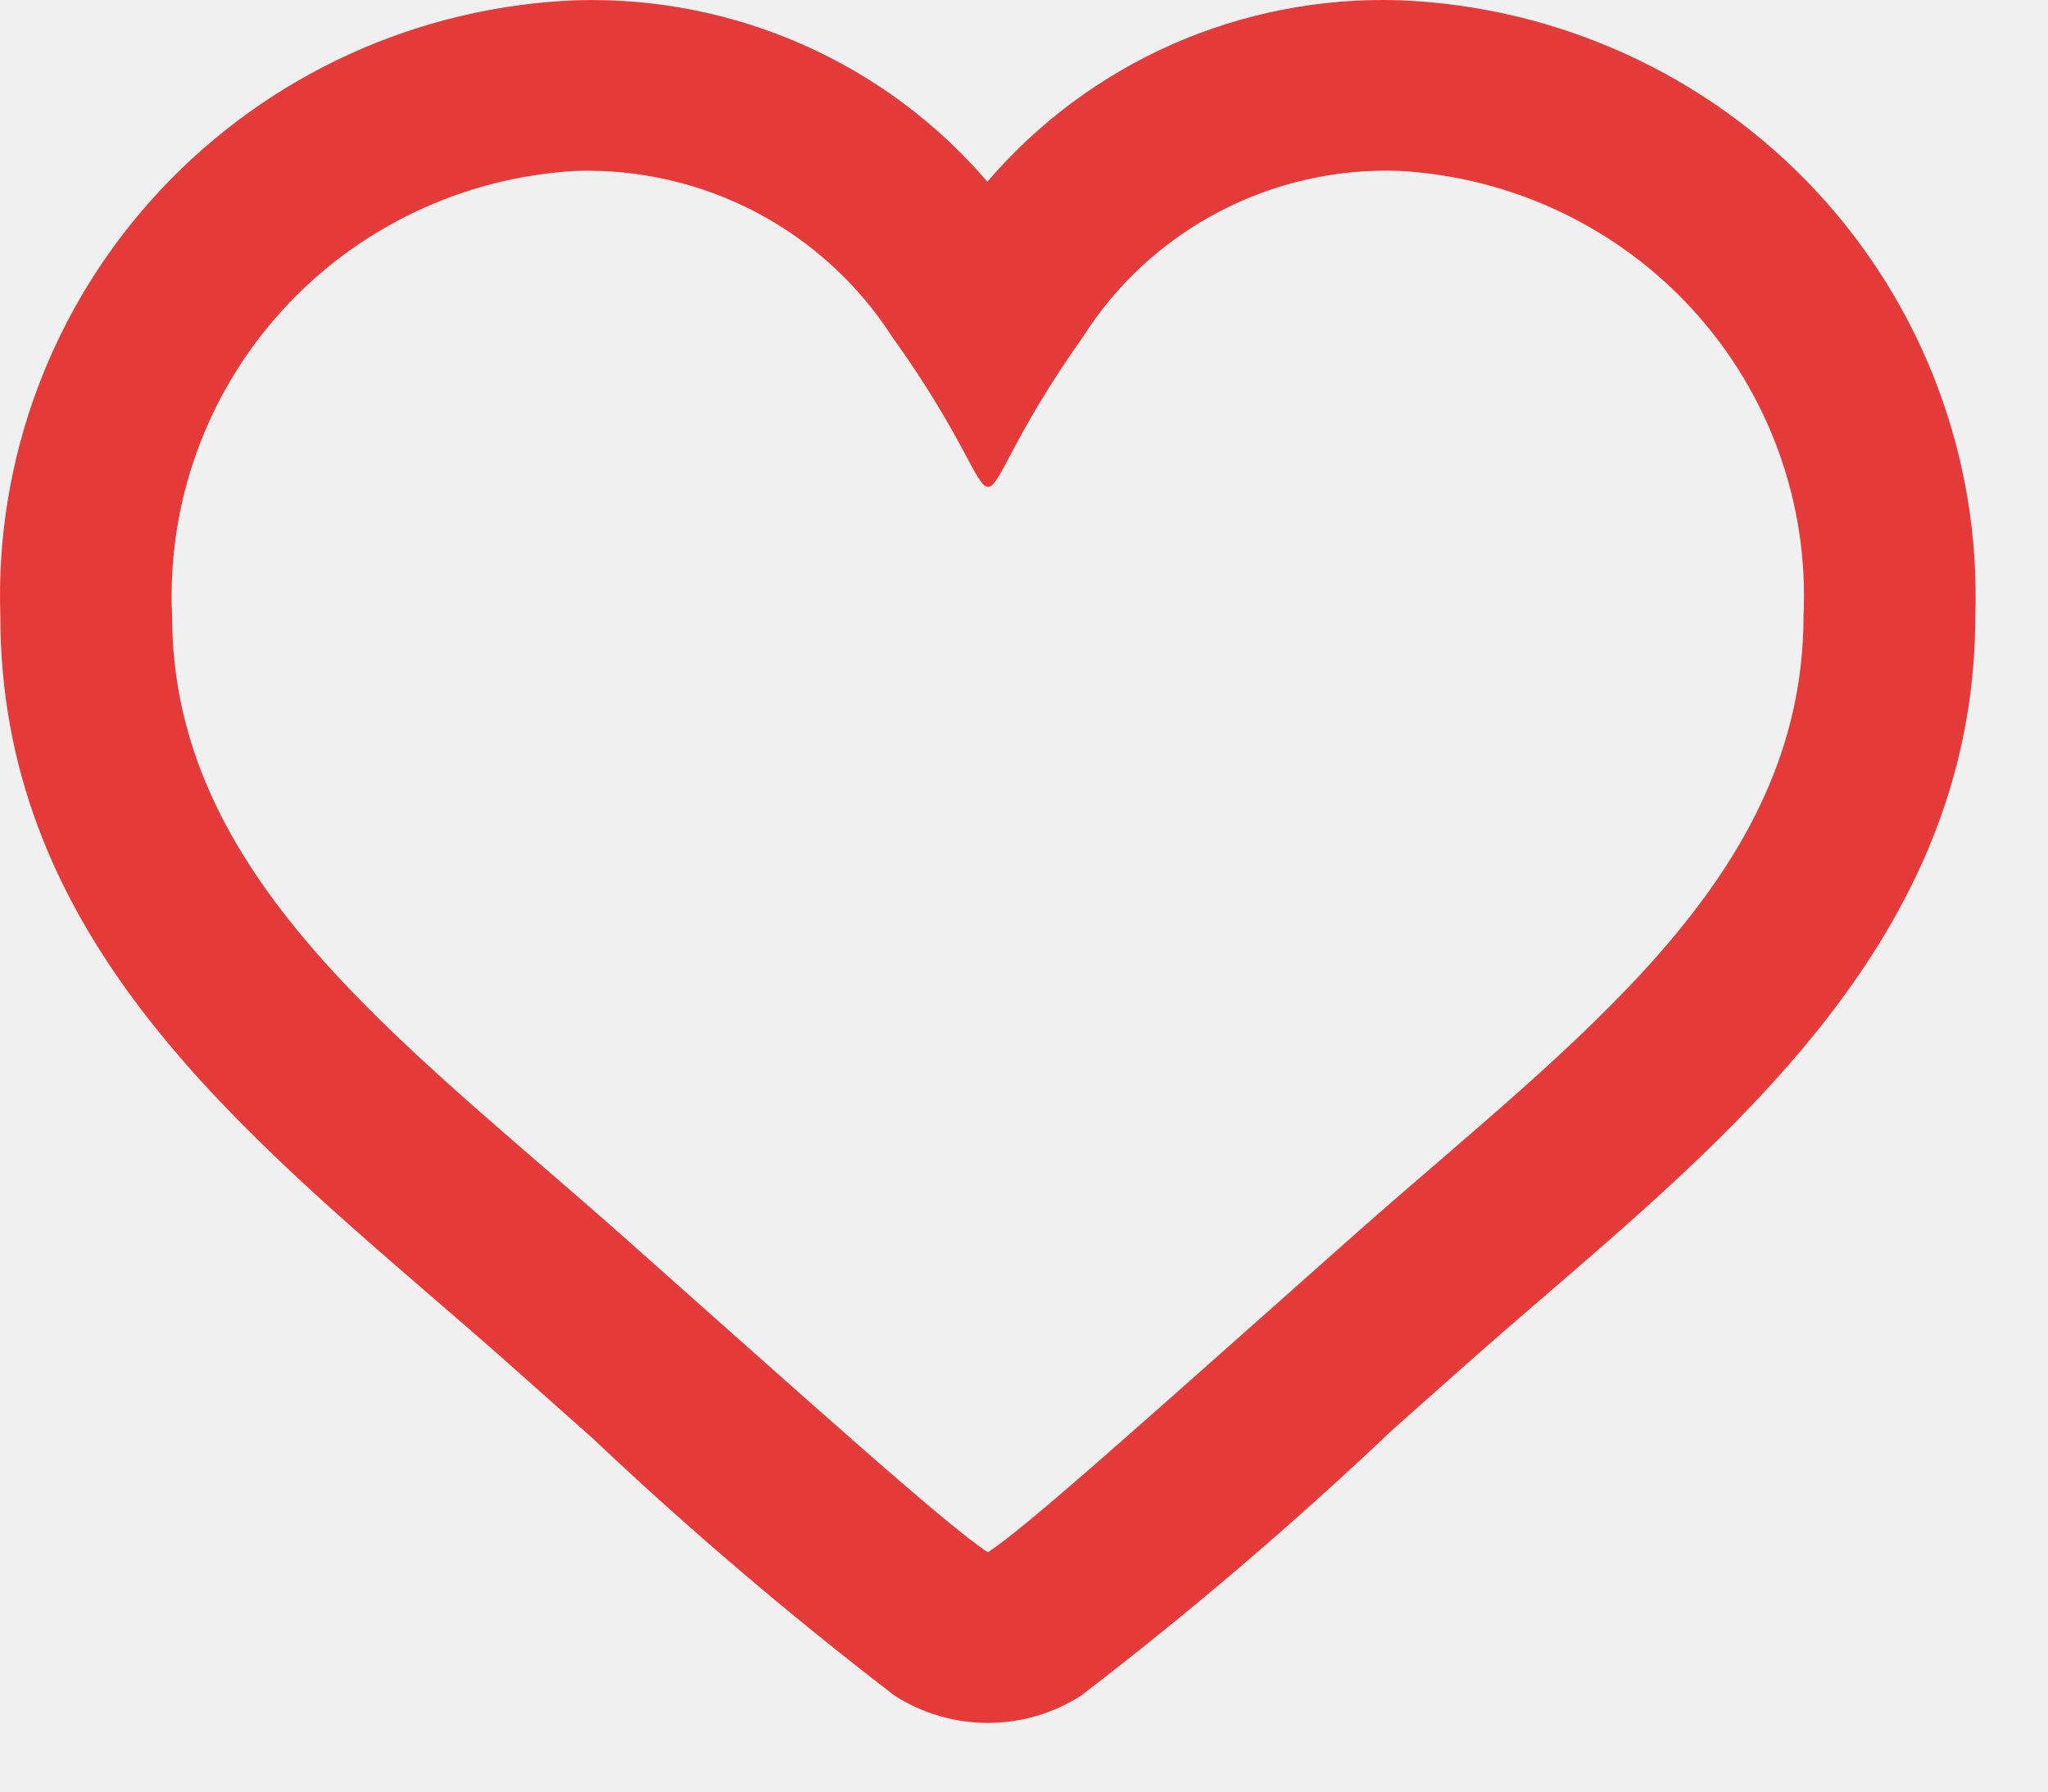
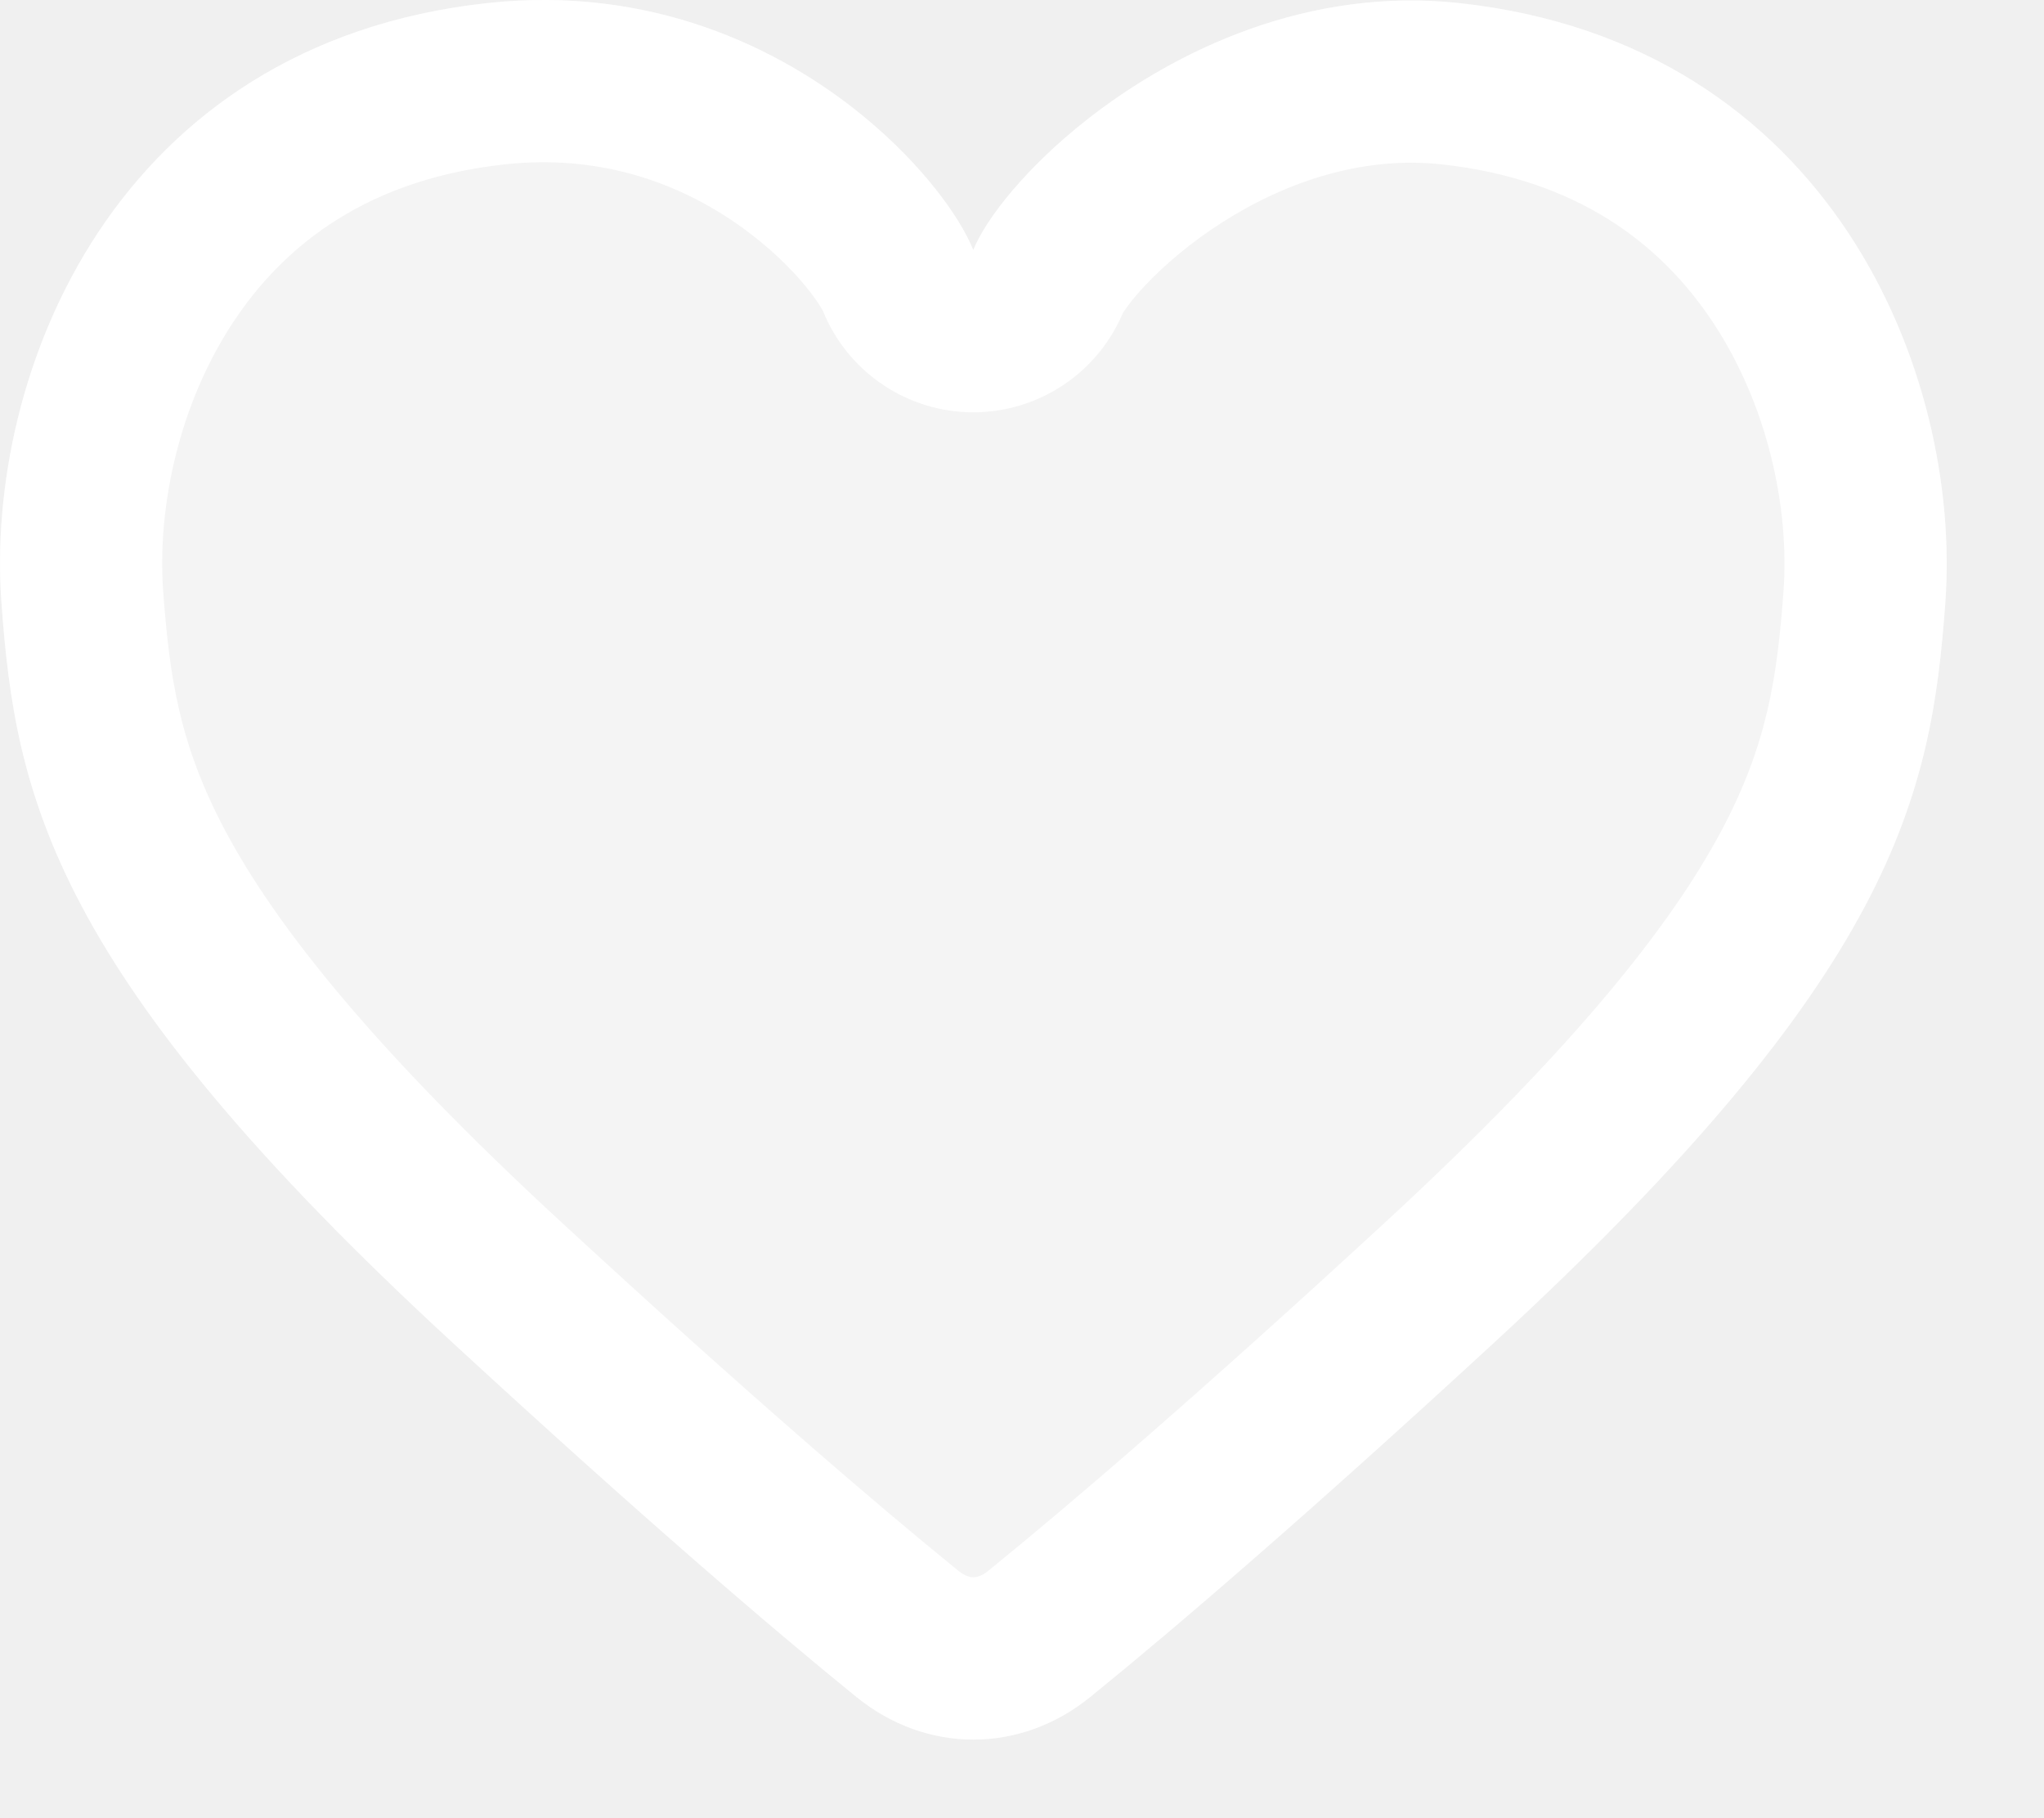
- <svg xmlns="http://www.w3.org/2000/svg" width="24" height="21" viewBox="0 0 24 21" fill="none">
-   <path d="M16.398 2.003C17.721 2.076 18.961 2.665 19.848 3.642C20.735 4.62 21.198 5.906 21.135 7.221C21.135 10.293 18.467 12.18 15.906 14.443C13.378 16.686 12.017 17.912 11.576 18.195C11.096 17.886 9.42 16.372 7.246 14.443C4.674 12.171 2.017 10.266 2.017 7.221C1.954 5.906 2.416 4.62 3.304 3.642C4.191 2.665 5.431 2.076 6.754 2.003C7.487 1.981 8.213 2.148 8.861 2.488C9.509 2.829 10.057 3.33 10.452 3.944C11.297 5.119 11.438 5.707 11.579 5.707C11.72 5.707 11.859 5.119 12.696 3.941C13.088 3.324 13.637 2.821 14.287 2.481C14.936 2.141 15.664 1.976 16.398 2.003ZM16.398 0.003C15.484 -0.026 14.576 0.15 13.74 0.518C12.904 0.887 12.163 1.438 11.571 2.13C10.98 1.44 10.24 0.89 9.406 0.522C8.572 0.154 7.666 -0.024 6.754 0.003C4.897 0.075 3.145 0.875 1.88 2.228C0.615 3.58 -0.059 5.376 0.004 7.221C0.004 10.831 2.57 13.048 5.05 15.191C5.335 15.437 5.623 15.685 5.909 15.938L6.942 16.856C8.069 17.922 9.251 18.929 10.482 19.874C10.808 20.084 11.188 20.195 11.576 20.195C11.964 20.195 12.344 20.084 12.67 19.874C13.94 18.9 15.158 17.861 16.318 16.759L17.246 15.935C17.541 15.675 17.84 15.416 18.137 15.161C20.485 13.136 23.148 10.841 23.148 7.221C23.211 5.376 22.537 3.58 21.272 2.228C20.007 0.875 18.255 0.075 16.398 0.003Z" fill="#E53A3A" />
+ <svg xmlns="http://www.w3.org/2000/svg" width="18" height="16" viewBox="0 0 18 16" fill="none">
+   <path fill-rule="evenodd" clip-rule="evenodd" d="M7.61 1.029C8.121 1.45 8.452 1.907 8.571 2.201C8.689 1.913 9.043 1.471 9.565 1.059C10.354 0.437 11.526 -0.117 12.851 0.027C16.122 0.384 17.278 3.289 17.131 5.308C17.006 7.011 16.688 8.57 13.146 11.831C11.509 13.339 10.352 14.331 9.6 14.941C8.984 15.44 8.159 15.44 7.543 14.941C6.791 14.331 5.634 13.339 3.997 11.831C0.455 8.57 0.137 7.011 0.013 5.308C-0.135 3.289 1.008 0.384 4.292 0.027C5.725 -0.129 6.861 0.412 7.61 1.029Z" fill="white" fill-opacity="0.3" />
+   <path fill-rule="evenodd" clip-rule="evenodd" d="M8.571 3.63C7.991 3.63 7.467 3.278 7.248 2.74C7.249 2.742 7.249 2.741 7.247 2.738C7.237 2.719 7.181 2.617 7.044 2.461C6.896 2.293 6.691 2.104 6.436 1.934C5.932 1.599 5.264 1.358 4.446 1.447C3.25 1.577 2.513 2.143 2.056 2.833C1.57 3.567 1.384 4.477 1.437 5.204C1.493 5.966 1.58 6.555 1.984 7.314C2.414 8.121 3.248 9.2 4.965 10.78C6.586 12.274 7.72 13.245 8.442 13.831C8.503 13.88 8.548 13.886 8.572 13.886C8.595 13.886 8.64 13.88 8.701 13.831C9.423 13.245 10.557 12.274 12.178 10.78C13.895 9.2 14.729 8.121 15.159 7.314C15.563 6.555 15.65 5.966 15.706 5.204C15.759 4.48 15.571 3.57 15.082 2.834C14.623 2.142 13.885 1.577 12.696 1.447C12.004 1.372 11.331 1.596 10.764 1.957C10.485 2.135 10.256 2.332 10.092 2.505C9.941 2.664 9.891 2.755 9.889 2.754C9.889 2.754 9.891 2.749 9.895 2.74C9.675 3.278 9.152 3.63 8.571 3.63ZM7.61 1.029C8.121 1.45 8.452 1.907 8.571 2.201C8.689 1.913 9.043 1.471 9.565 1.059C10.354 0.437 11.526 -0.117 12.851 0.027C16.122 0.384 17.278 3.289 17.131 5.308C17.006 7.011 16.688 8.57 13.146 11.831C11.509 13.339 10.352 14.331 9.6 14.941C8.984 15.44 8.159 15.44 7.543 14.941C6.791 14.331 5.634 13.339 3.997 11.831C0.455 8.57 0.137 7.011 0.013 5.308C-0.135 3.289 1.008 0.384 4.292 0.027C5.725 -0.129 6.861 0.412 7.61 1.029Z" fill="white" />
</svg>
